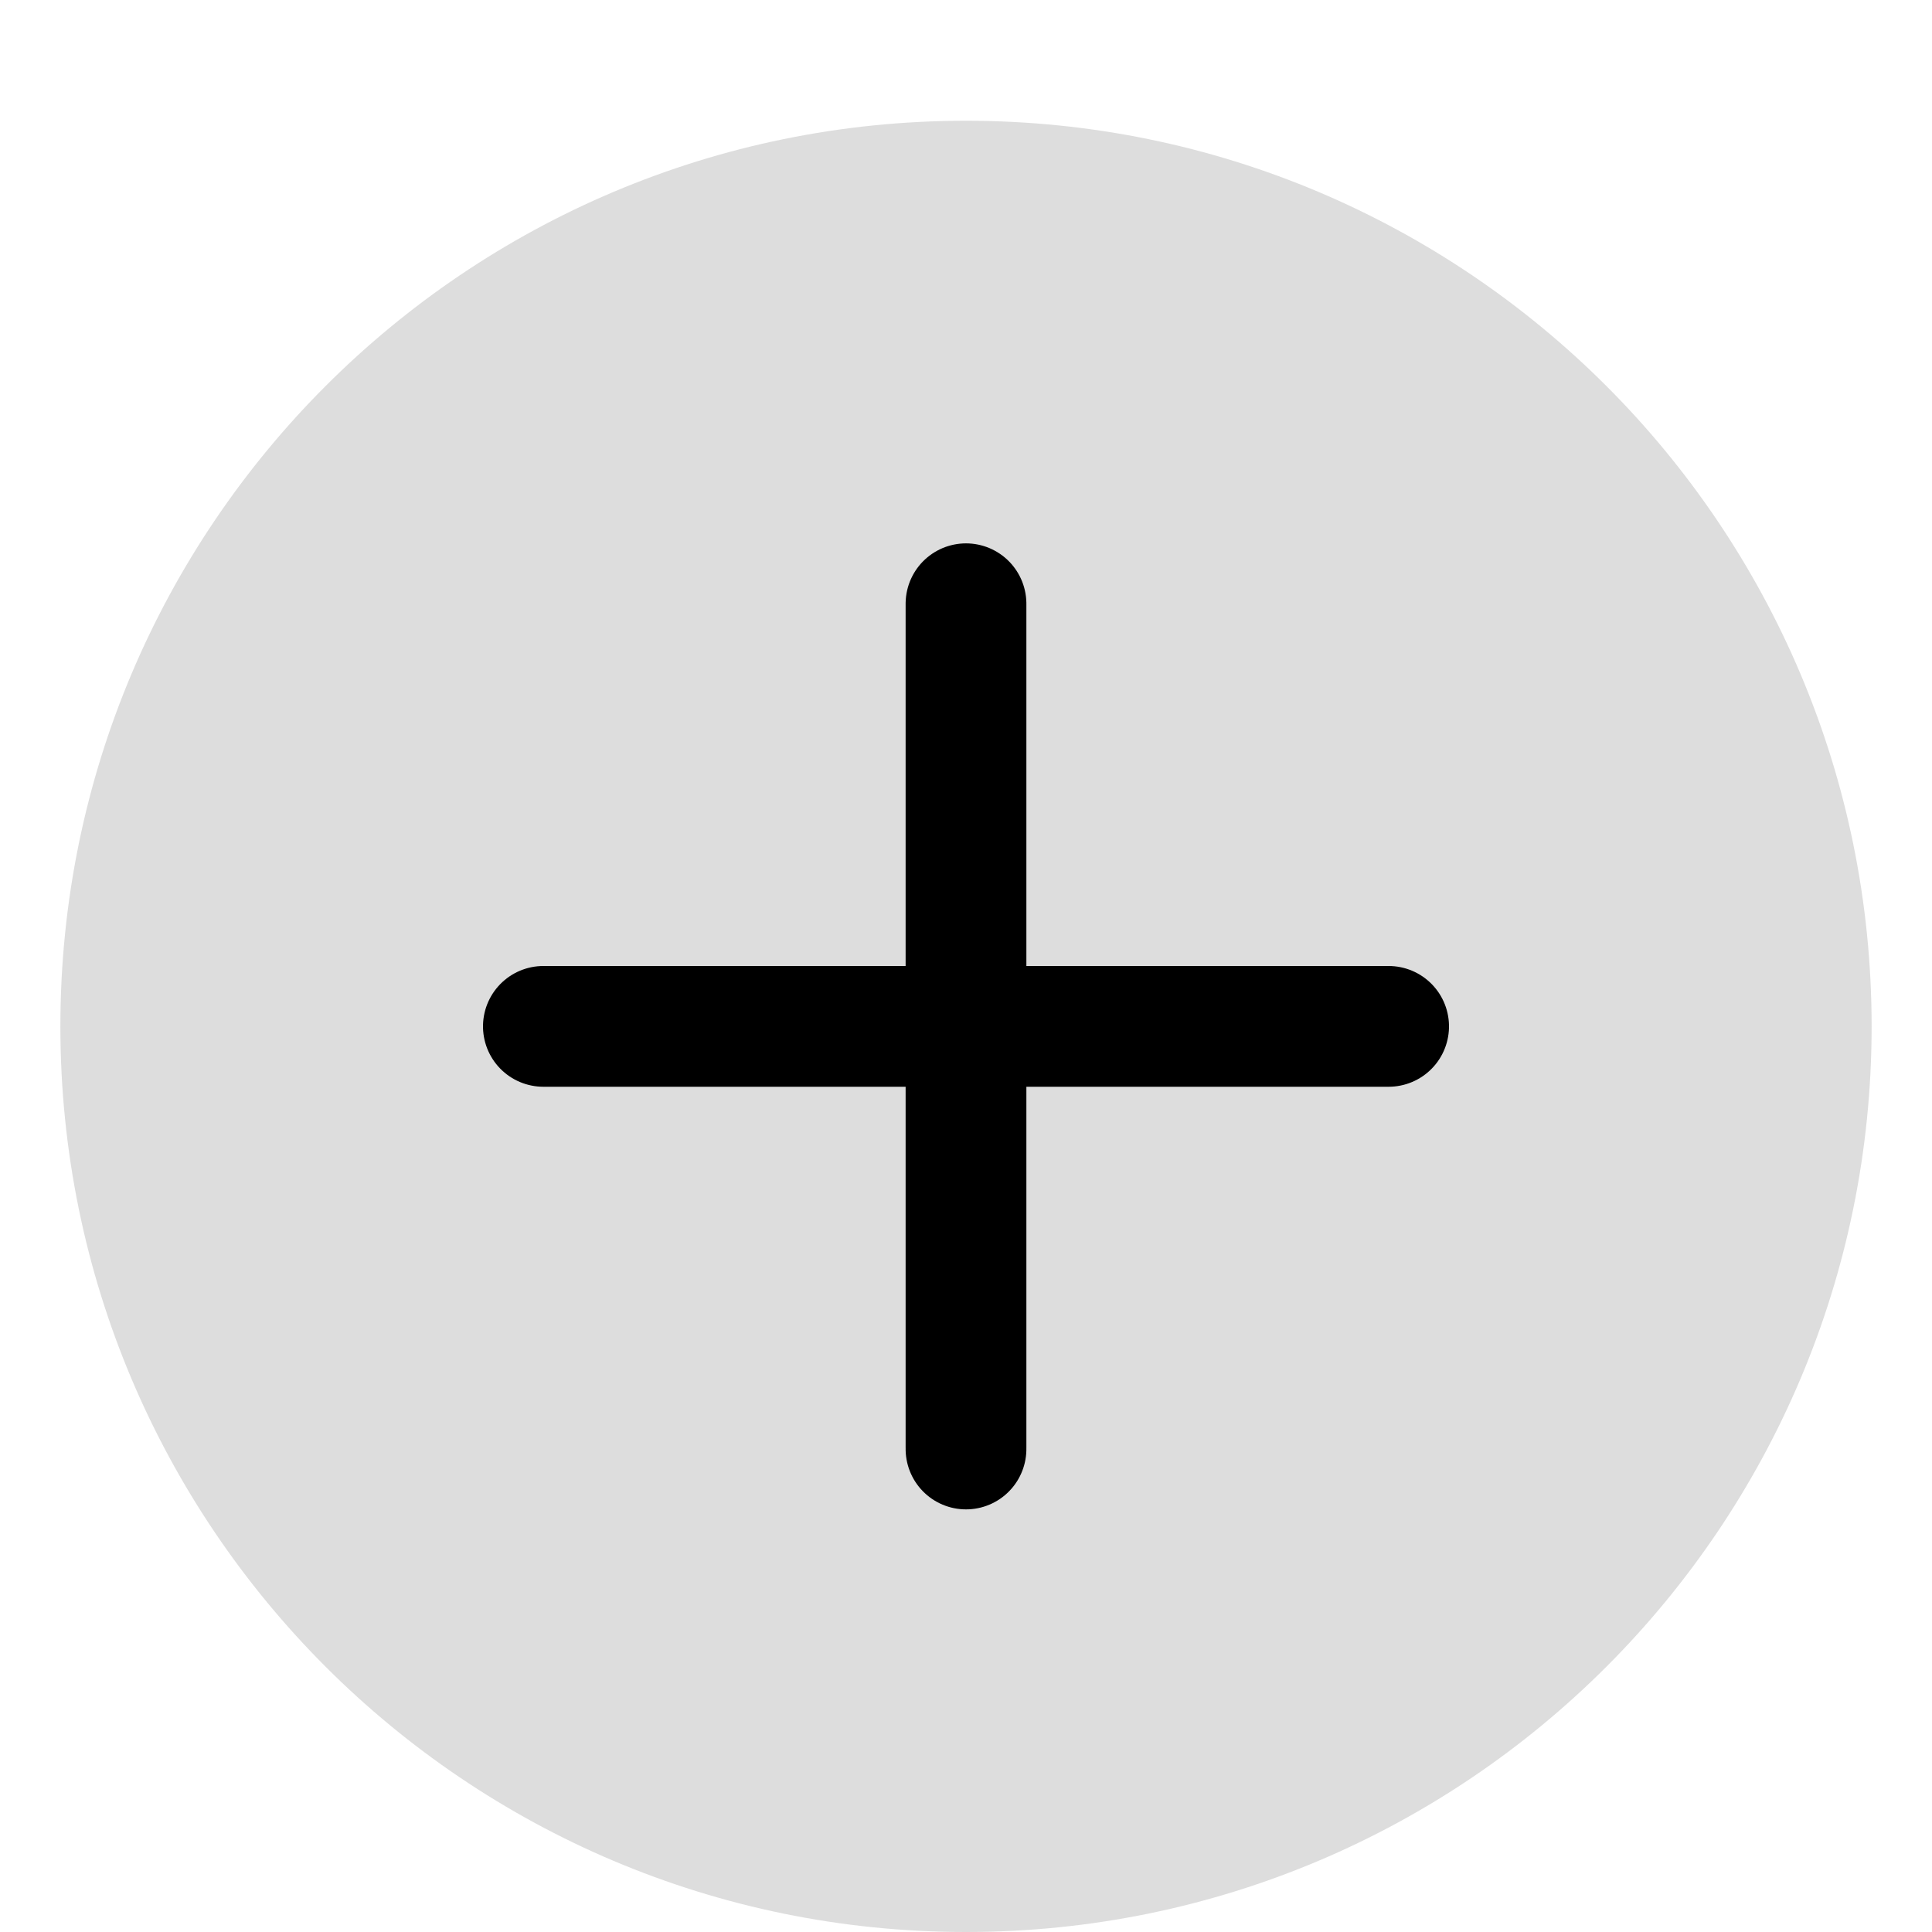
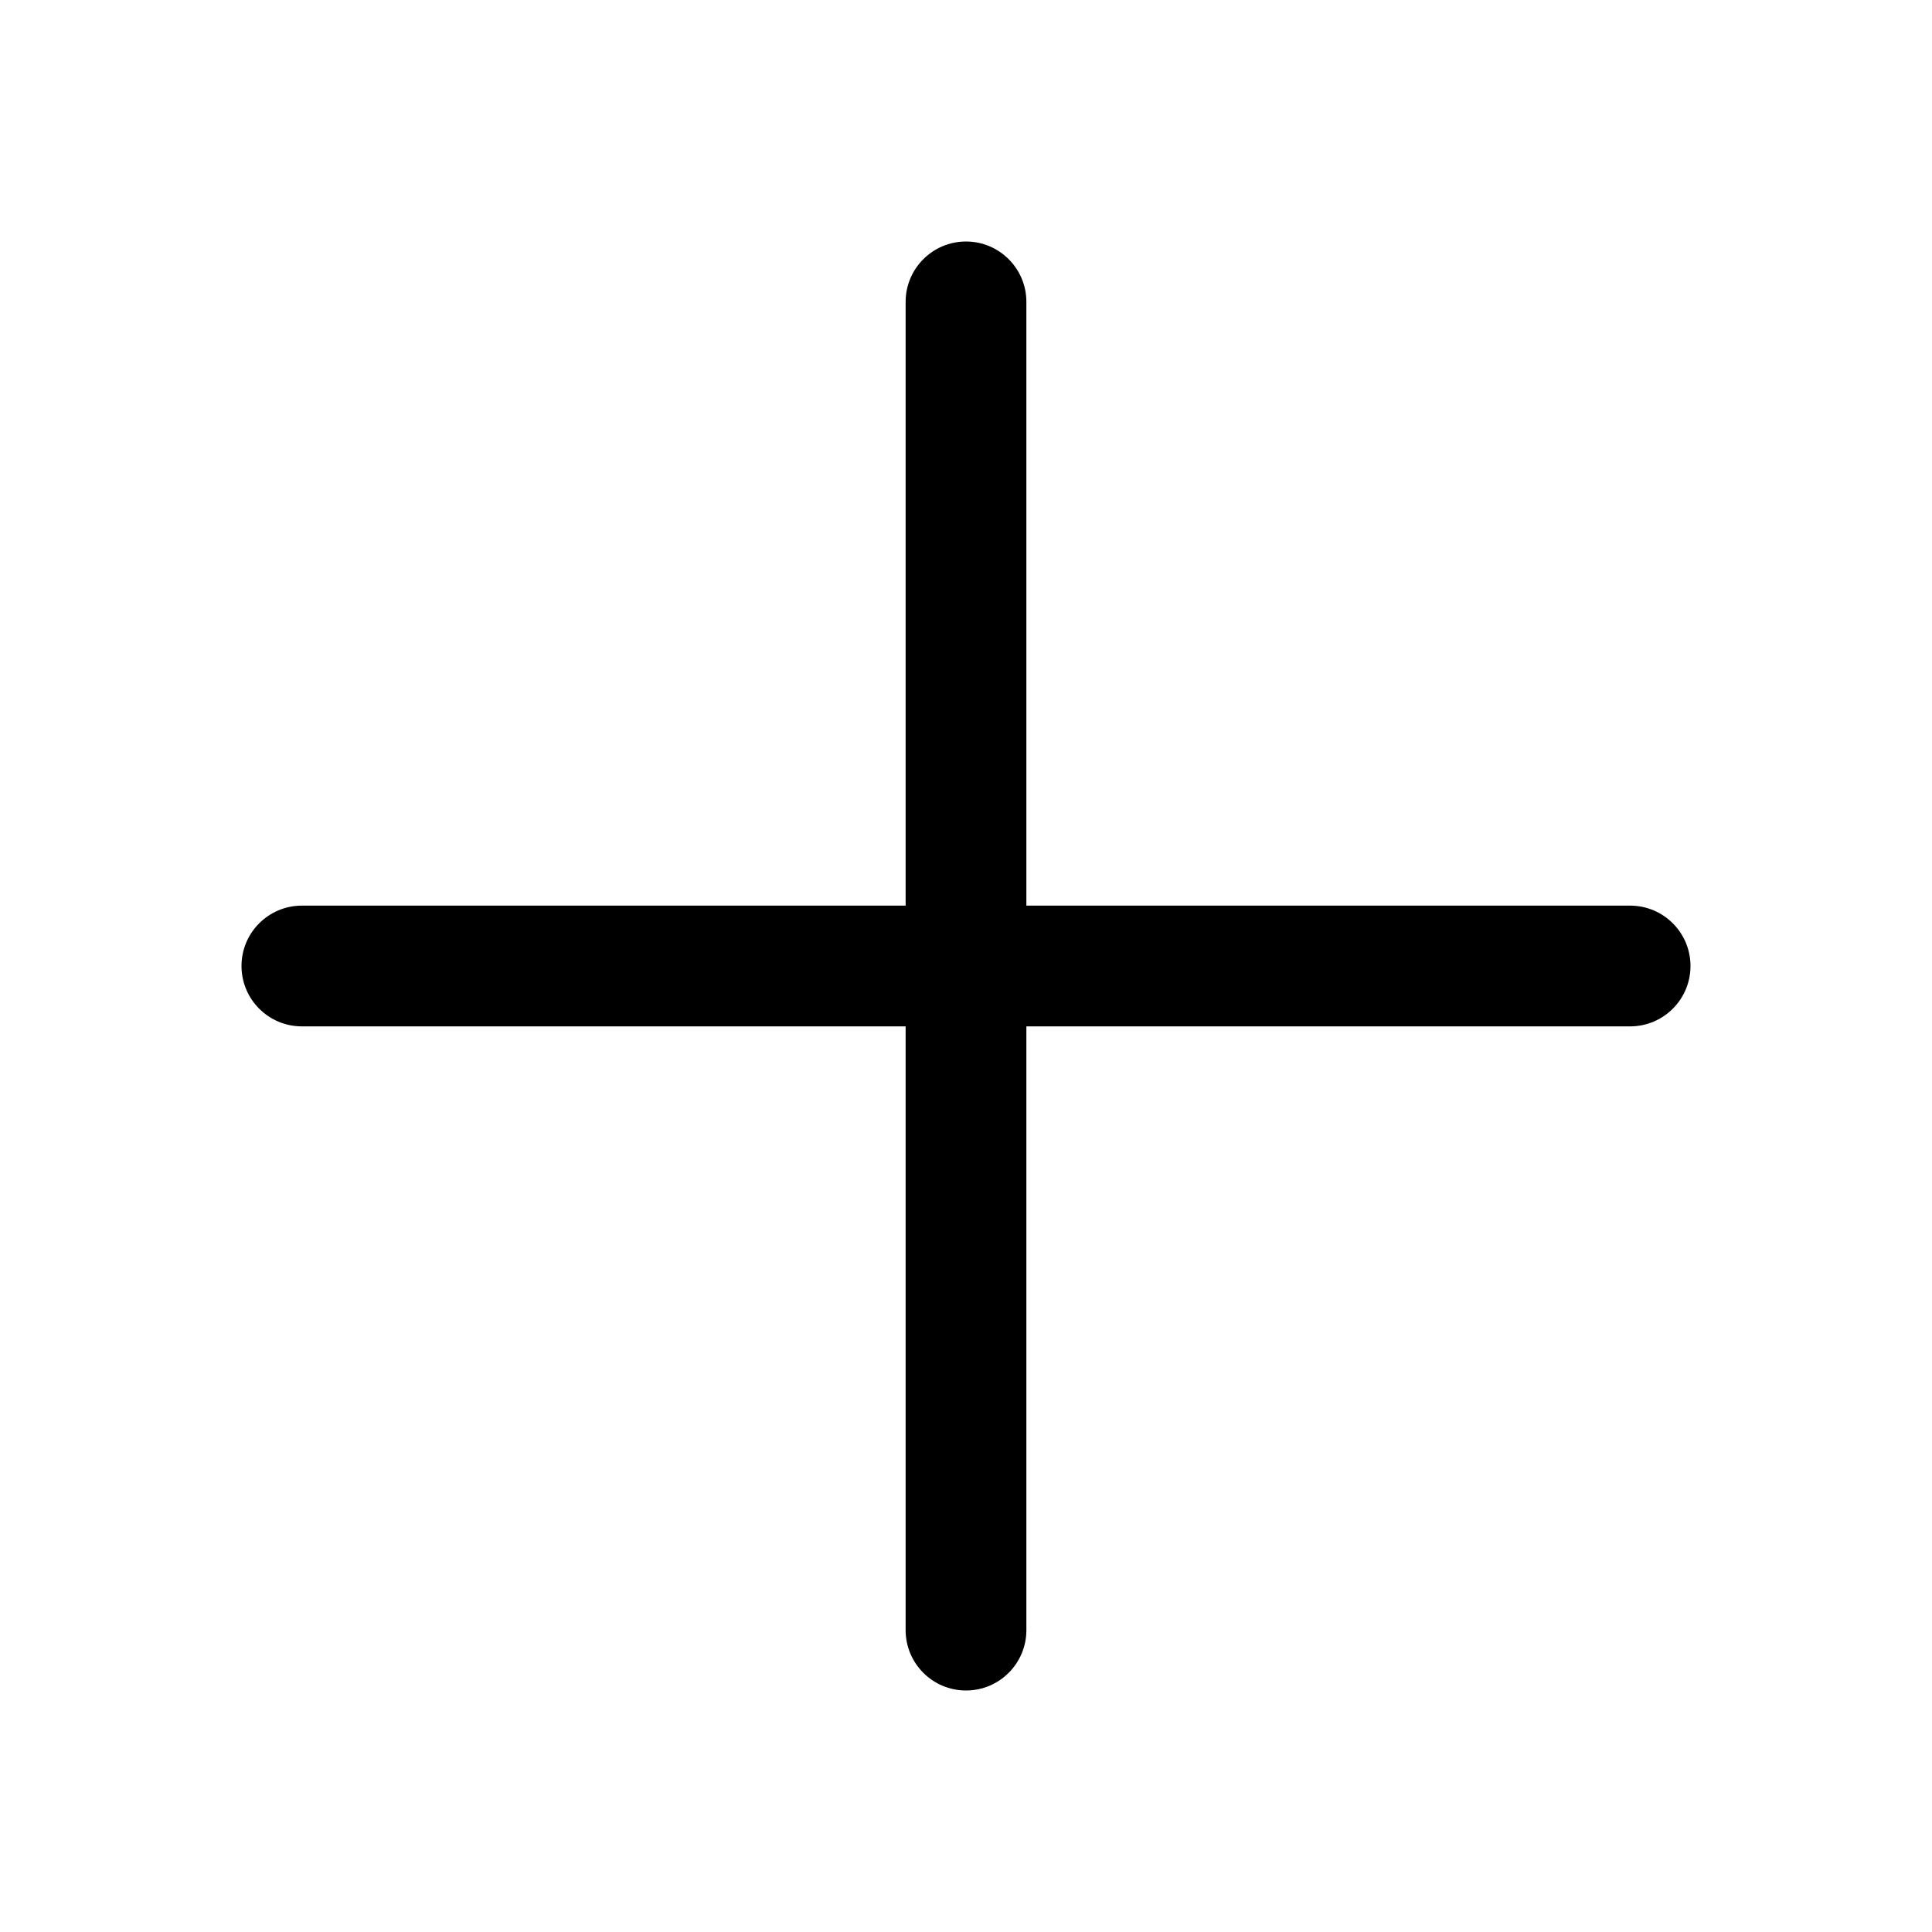
<svg xmlns="http://www.w3.org/2000/svg" width="16" height="16" viewBox="0 0 16 16">
  <g fill="none" fill-rule="evenodd">
    <g>
      <g>
        <g>
          <g>
-             <g>
-               <g>
-                 <path d="M0 0H16V16H0z" transform="translate(-510 -73) translate(120 64) translate(343 4) translate(47 5)" />
-                 <g transform="translate(-510 -73) translate(120 64) translate(343 4) translate(47 5) translate(.5 1)">
-                   <rect width="15" height="15" fill="#DDD" rx="7.5" />
-                   <g stroke="#000" stroke-linecap="round">
-                     <path d="M0 3.5L7 3.5M3.5 0L3.5 7" transform="rotate(90 3.5 7.5)" />
-                   </g>
-                 </g>
-               </g>
+             <path d="M0 0H16V16H0z" transform="translate(-233 -903) translate(145 893) translate(78) translate(10 10)" />
+             <g fill="#000">
+               <path d="M.5 6h11c.276 0 .5.224.5.5s-.224.5-.5.5H.5C.224 7 0 6.776 0 6.5S.224 6 .5 6z" transform="translate(-233 -903) translate(145 893) translate(78) translate(10 10) translate(2 1.5)" />
+               <path d="M.5 6h11c.276 0 .5.224.5.5s-.224.5-.5.5H.5C.224 7 0 6.776 0 6.5S.224 6 .5 6z" transform="translate(-233 -903) translate(145 893) translate(78) translate(10 10) translate(2 1.5) rotate(90 6 6.5)" />
            </g>
          </g>
        </g>
      </g>
    </g>
  </g>
</svg>
